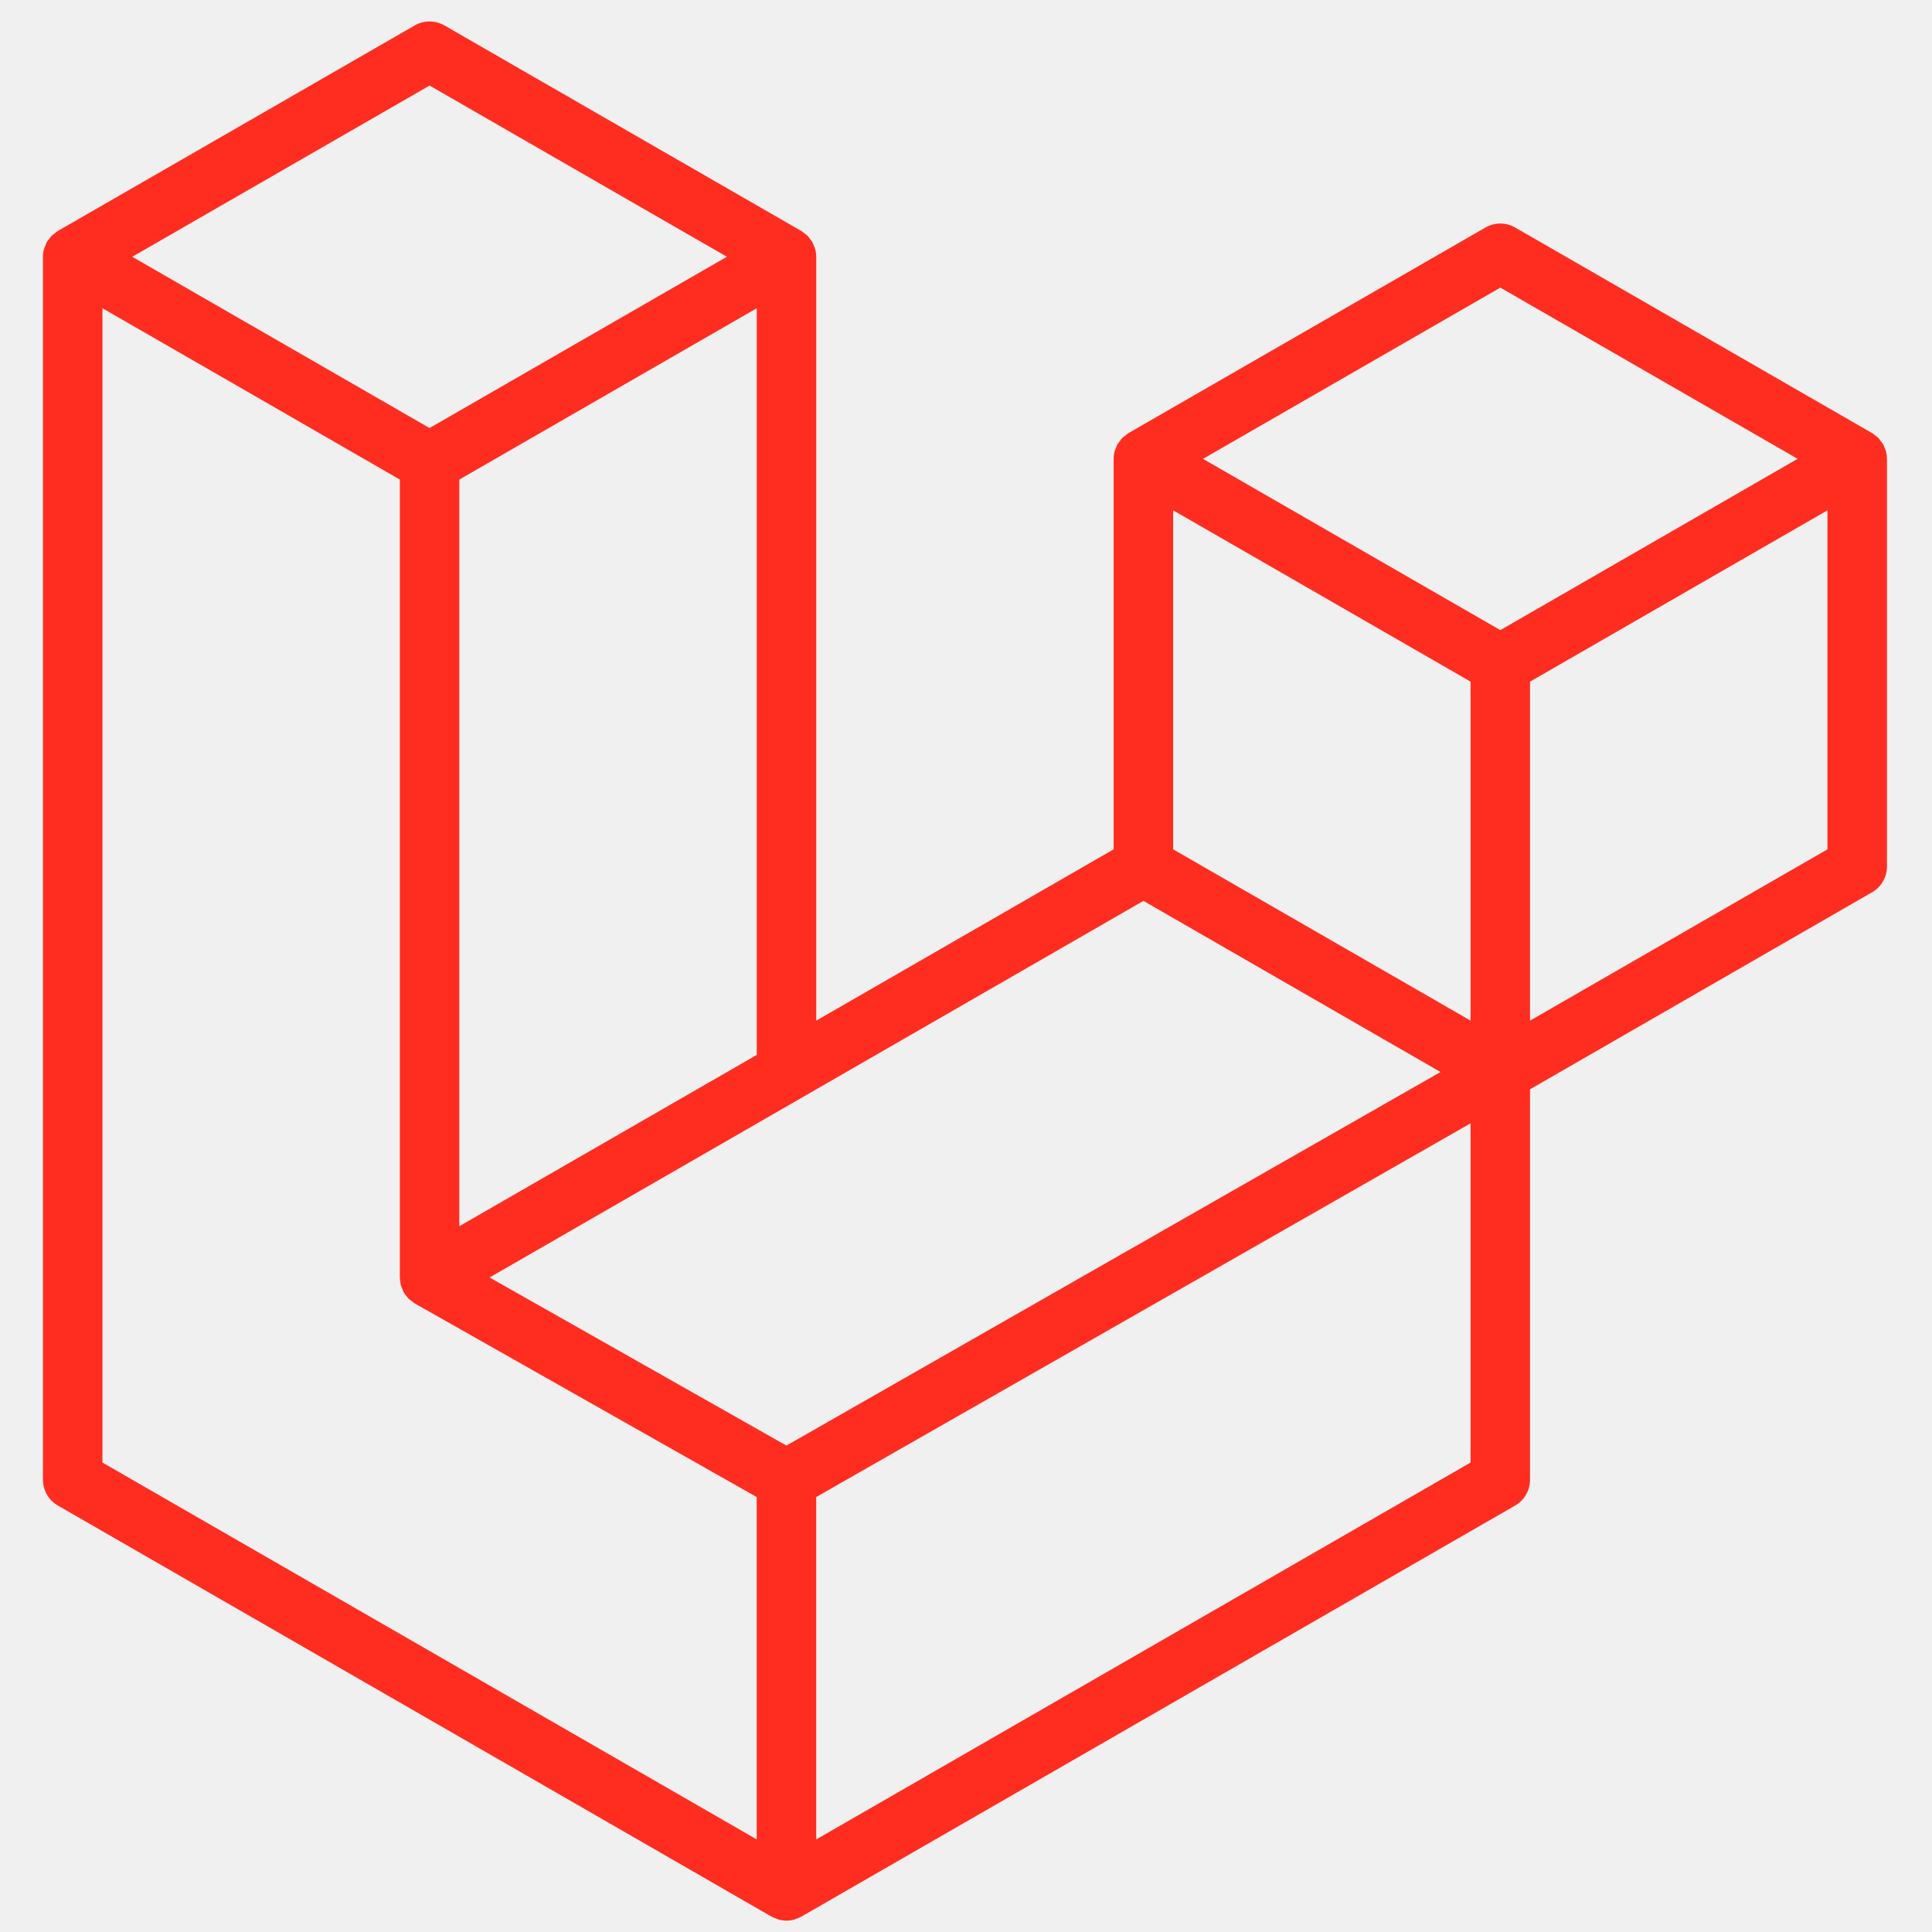
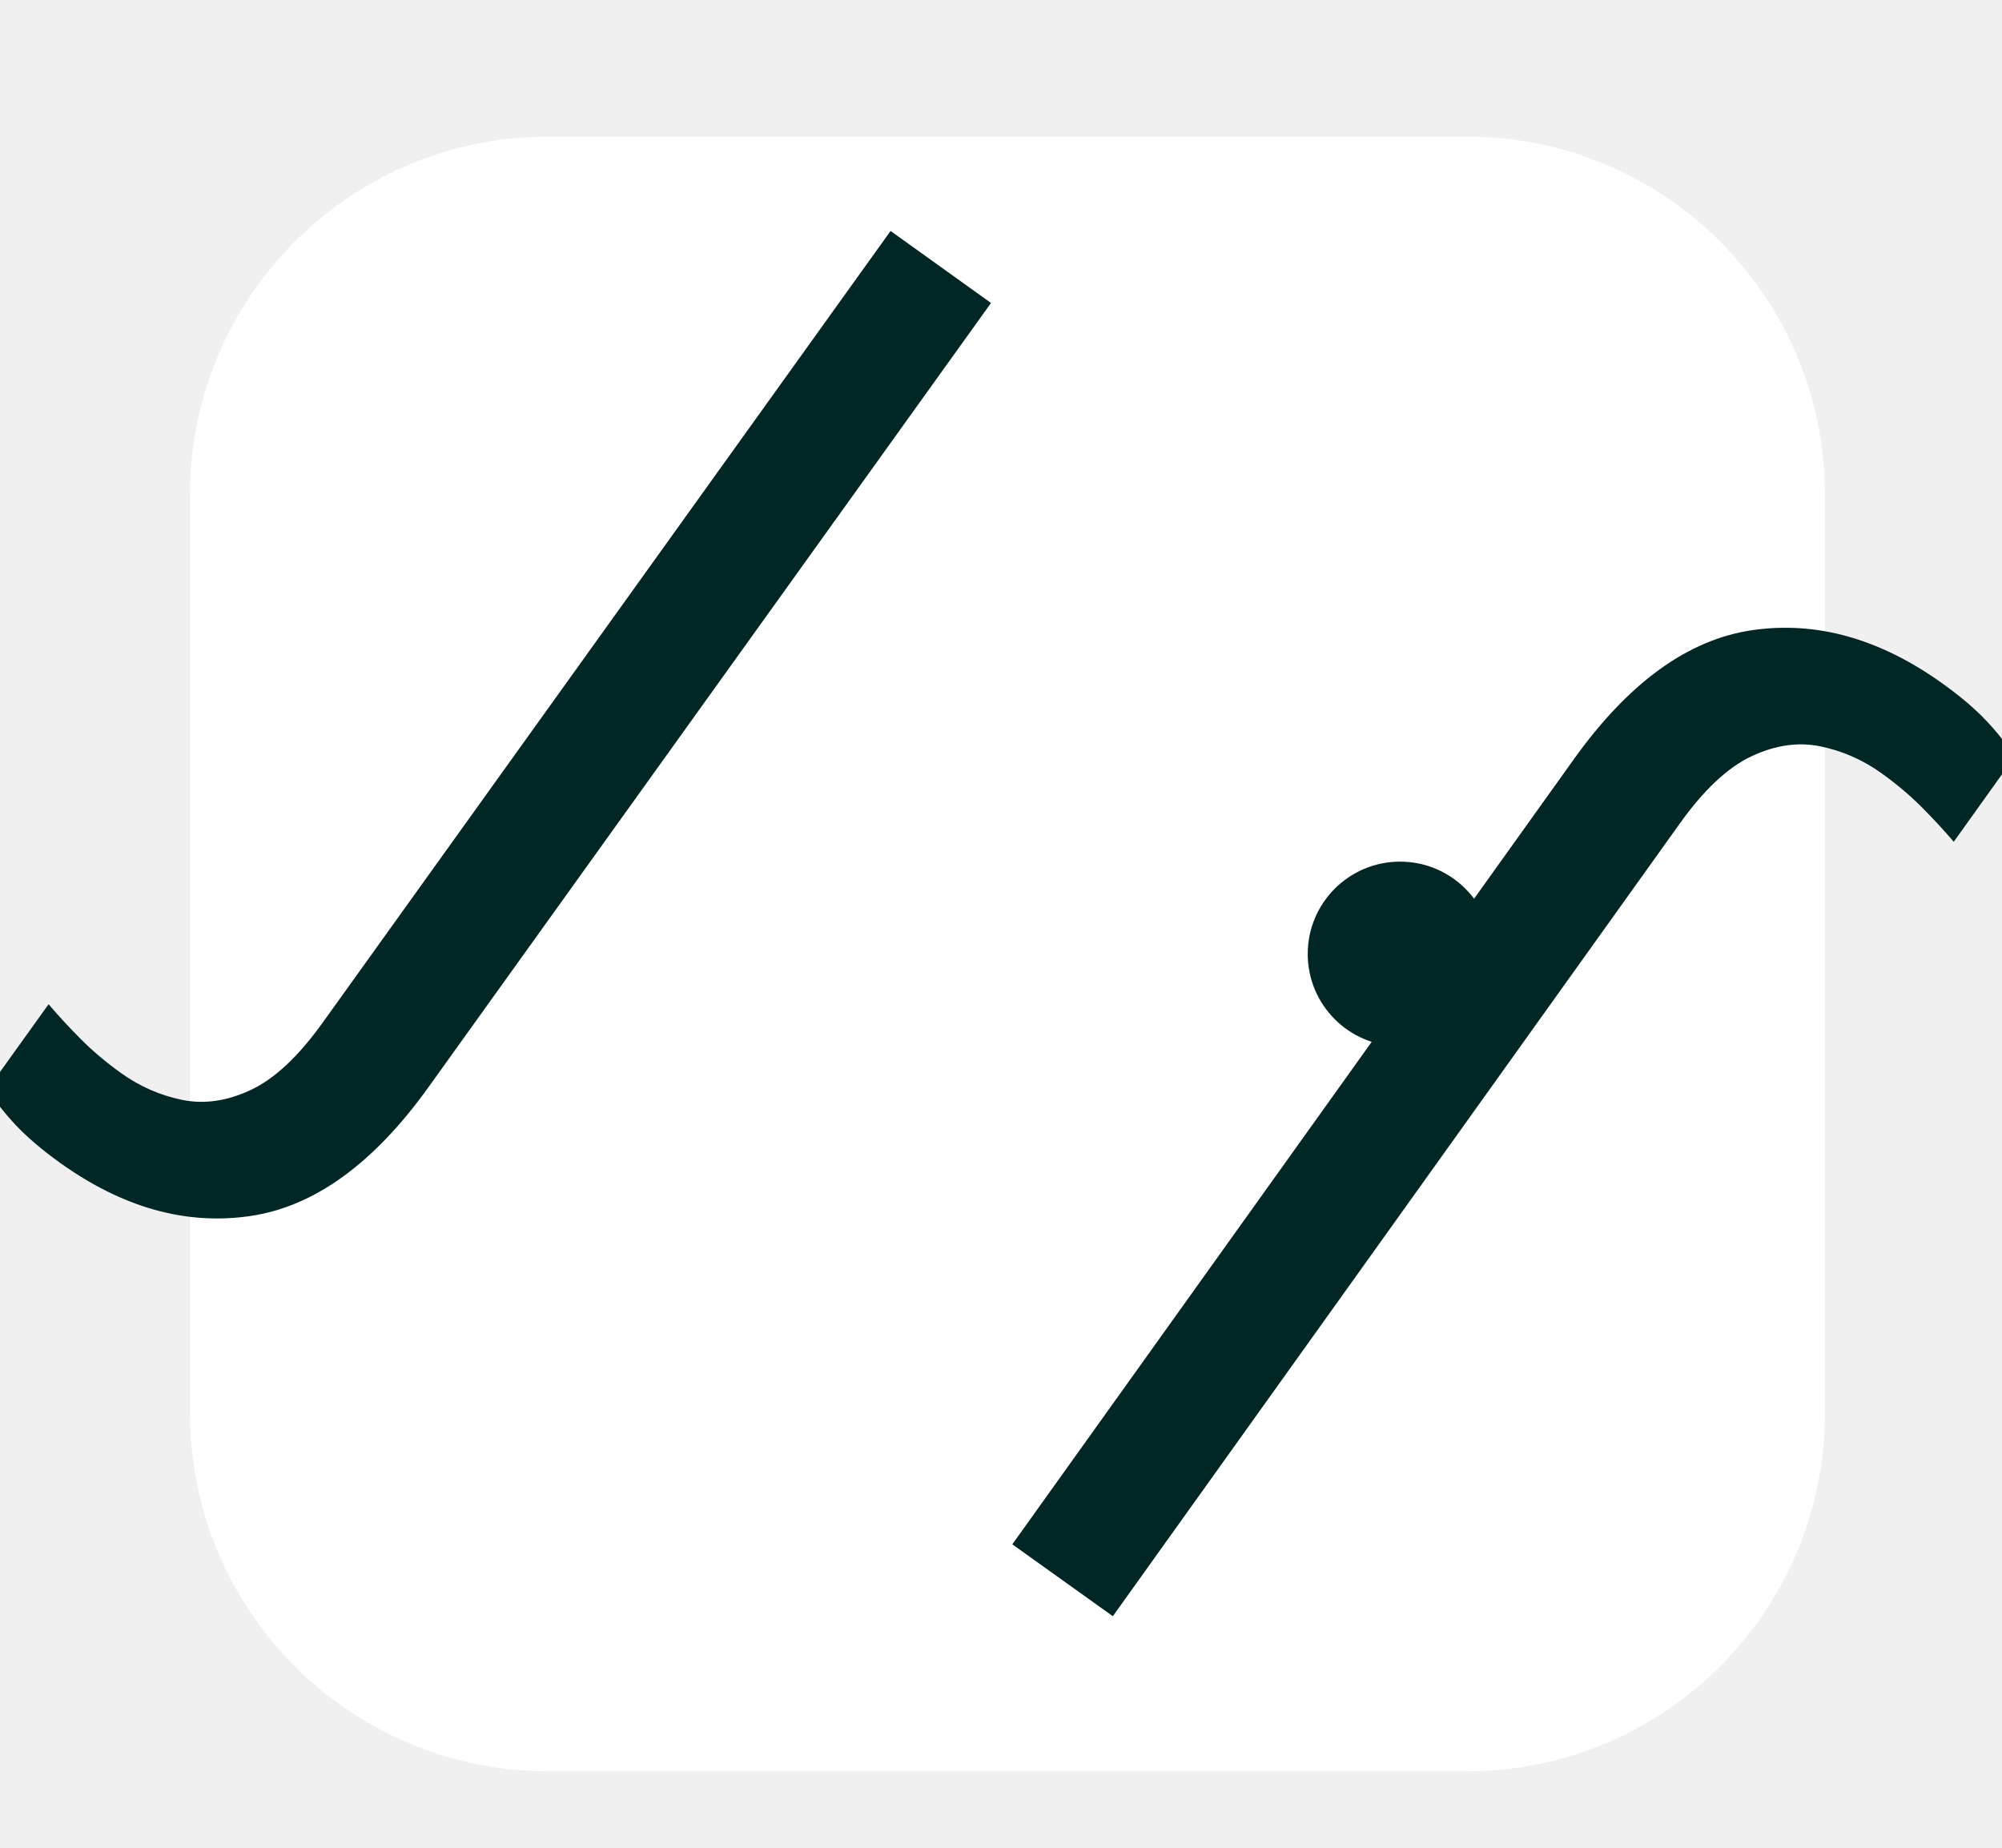
- <svg xmlns="http://www.w3.org/2000/svg" width="166" height="166" viewBox="0 0 166 166" fill="none">
-   <path fill-rule="evenodd" clip-rule="evenodd" d="M162.041 38.759C162.099 38.977 162.129 39.201 162.13 39.426V74.452C162.13 74.902 162.011 75.344 161.786 75.733C161.561 76.122 161.237 76.444 160.847 76.668L131.462 93.594V127.141C131.462 128.054 130.977 128.897 130.186 129.357L68.847 164.683C68.707 164.763 68.554 164.814 68.401 164.868C68.343 164.887 68.289 164.922 68.228 164.938C67.8 165.051 67.349 165.051 66.92 164.938C66.85 164.919 66.786 164.881 66.719 164.855C66.579 164.804 66.432 164.76 66.298 164.683L4.972 129.357C4.583 129.133 4.259 128.81 4.034 128.421C3.808 128.032 3.69 127.591 3.689 127.141L3.689 22.063C3.689 21.834 3.721 21.61 3.779 21.393C3.798 21.32 3.843 21.253 3.868 21.179C3.916 21.045 3.961 20.908 4.031 20.783C4.079 20.7 4.149 20.633 4.206 20.557C4.28 20.454 4.347 20.349 4.433 20.26C4.506 20.186 4.602 20.132 4.685 20.068C4.778 19.992 4.861 19.909 4.966 19.848L35.633 2.185C36.022 1.961 36.462 1.844 36.91 1.844C37.358 1.844 37.798 1.961 38.186 2.185L68.851 19.848H68.857C68.959 19.912 69.045 19.992 69.138 20.065C69.221 20.129 69.313 20.186 69.387 20.257C69.476 20.349 69.54 20.454 69.616 20.557C69.671 20.633 69.744 20.7 69.789 20.783C69.862 20.911 69.904 21.045 69.955 21.179C69.98 21.253 70.025 21.32 70.044 21.396C70.103 21.614 70.133 21.838 70.133 22.063V87.694L95.686 72.974V39.423C95.686 39.2 95.718 38.973 95.775 38.759C95.798 38.683 95.839 38.615 95.865 38.542C95.916 38.408 95.96 38.271 96.031 38.146C96.079 38.063 96.149 37.996 96.203 37.92C96.279 37.818 96.343 37.712 96.433 37.623C96.506 37.549 96.599 37.495 96.681 37.431C96.777 37.355 96.86 37.272 96.962 37.211L127.633 19.548C128.021 19.324 128.461 19.206 128.91 19.206C129.358 19.206 129.798 19.324 130.186 19.548L160.85 37.211C160.959 37.275 161.042 37.355 161.137 37.428C161.217 37.492 161.31 37.549 161.383 37.62C161.473 37.712 161.536 37.818 161.613 37.92C161.67 37.996 161.741 38.063 161.785 38.146C161.859 38.271 161.9 38.408 161.951 38.542C161.98 38.615 162.021 38.683 162.041 38.759ZM157.018 72.974V43.848L146.287 50.028L131.462 58.568V87.694L157.021 72.974H157.018ZM126.354 125.663V96.518L111.771 104.85L70.13 128.626V158.046L126.354 125.663ZM8.801 26.485V125.663L65.018 158.043V128.629L35.649 112L35.64 111.994L35.627 111.988C35.528 111.93 35.445 111.847 35.353 111.777C35.273 111.713 35.18 111.662 35.11 111.592L35.104 111.582C35.021 111.502 34.963 111.403 34.893 111.314C34.829 111.228 34.753 111.154 34.702 111.065L34.699 111.055C34.641 110.96 34.606 110.845 34.565 110.736C34.523 110.64 34.469 110.551 34.443 110.449C34.411 110.328 34.405 110.197 34.392 110.072C34.379 109.976 34.354 109.881 34.354 109.785V109.778V41.205L19.532 32.662L8.801 26.485ZM36.913 7.35L11.364 22.063L36.907 36.777L62.453 22.06L36.907 7.35H36.913ZM50.2 99.174L65.022 90.637V26.485L54.291 32.665L39.466 41.205V105.357L50.2 99.174ZM128.91 24.713L103.363 39.426L128.91 54.14L154.453 39.423L128.91 24.713ZM126.354 58.568L111.529 50.028L100.798 43.848V72.974L115.619 81.511L126.354 87.694V58.568ZM67.571 124.205L105.042 102.803L123.772 92.109L98.245 77.405L68.854 94.334L42.066 109.762L67.571 124.205Z" fill="#FF2D20" />
+ <svg xmlns="http://www.w3.org/2000/svg" viewBox="0 0 728.95 672.68">
+   <defs>
+     <style>
+       .cls-1, .cls-2 {
+         fill: #002626;
+       }
+ 
+       .cls-3 {
+         fill: #fff;
+       }
+ 
+       .cls-2 {
+         font-family: Bahnschrift, Bahnschrift;
+         font-size: 500px;
+         font-variation-settings: 'wght' 400, 'wdth' 100;
+       }
+     </style>
+   </defs>
+   <g id="Capa_2" data-name="Capa 2">
+     <rect class="cls-3" x="69.19" y="49.75" width="595.28" height="595.28" rx="130.39" ry="130.39" />
+   </g>
+   <g id="Capa_1" data-name="Capa 1">
+     <text class="cls-2" transform="translate(78.82 347.39) rotate(35.65)">
+       <tspan x="0" y="0">J</tspan>
+     </text>
+     <text class="cls-2" transform="translate(650.28 324.93) rotate(-144.43)">
+       <tspan x="0" y="0">J</tspan>
+     </text>
+     <circle class="cls-1" cx="509.78" cy="347.39" r="33.62" />
+   </g>
</svg>
